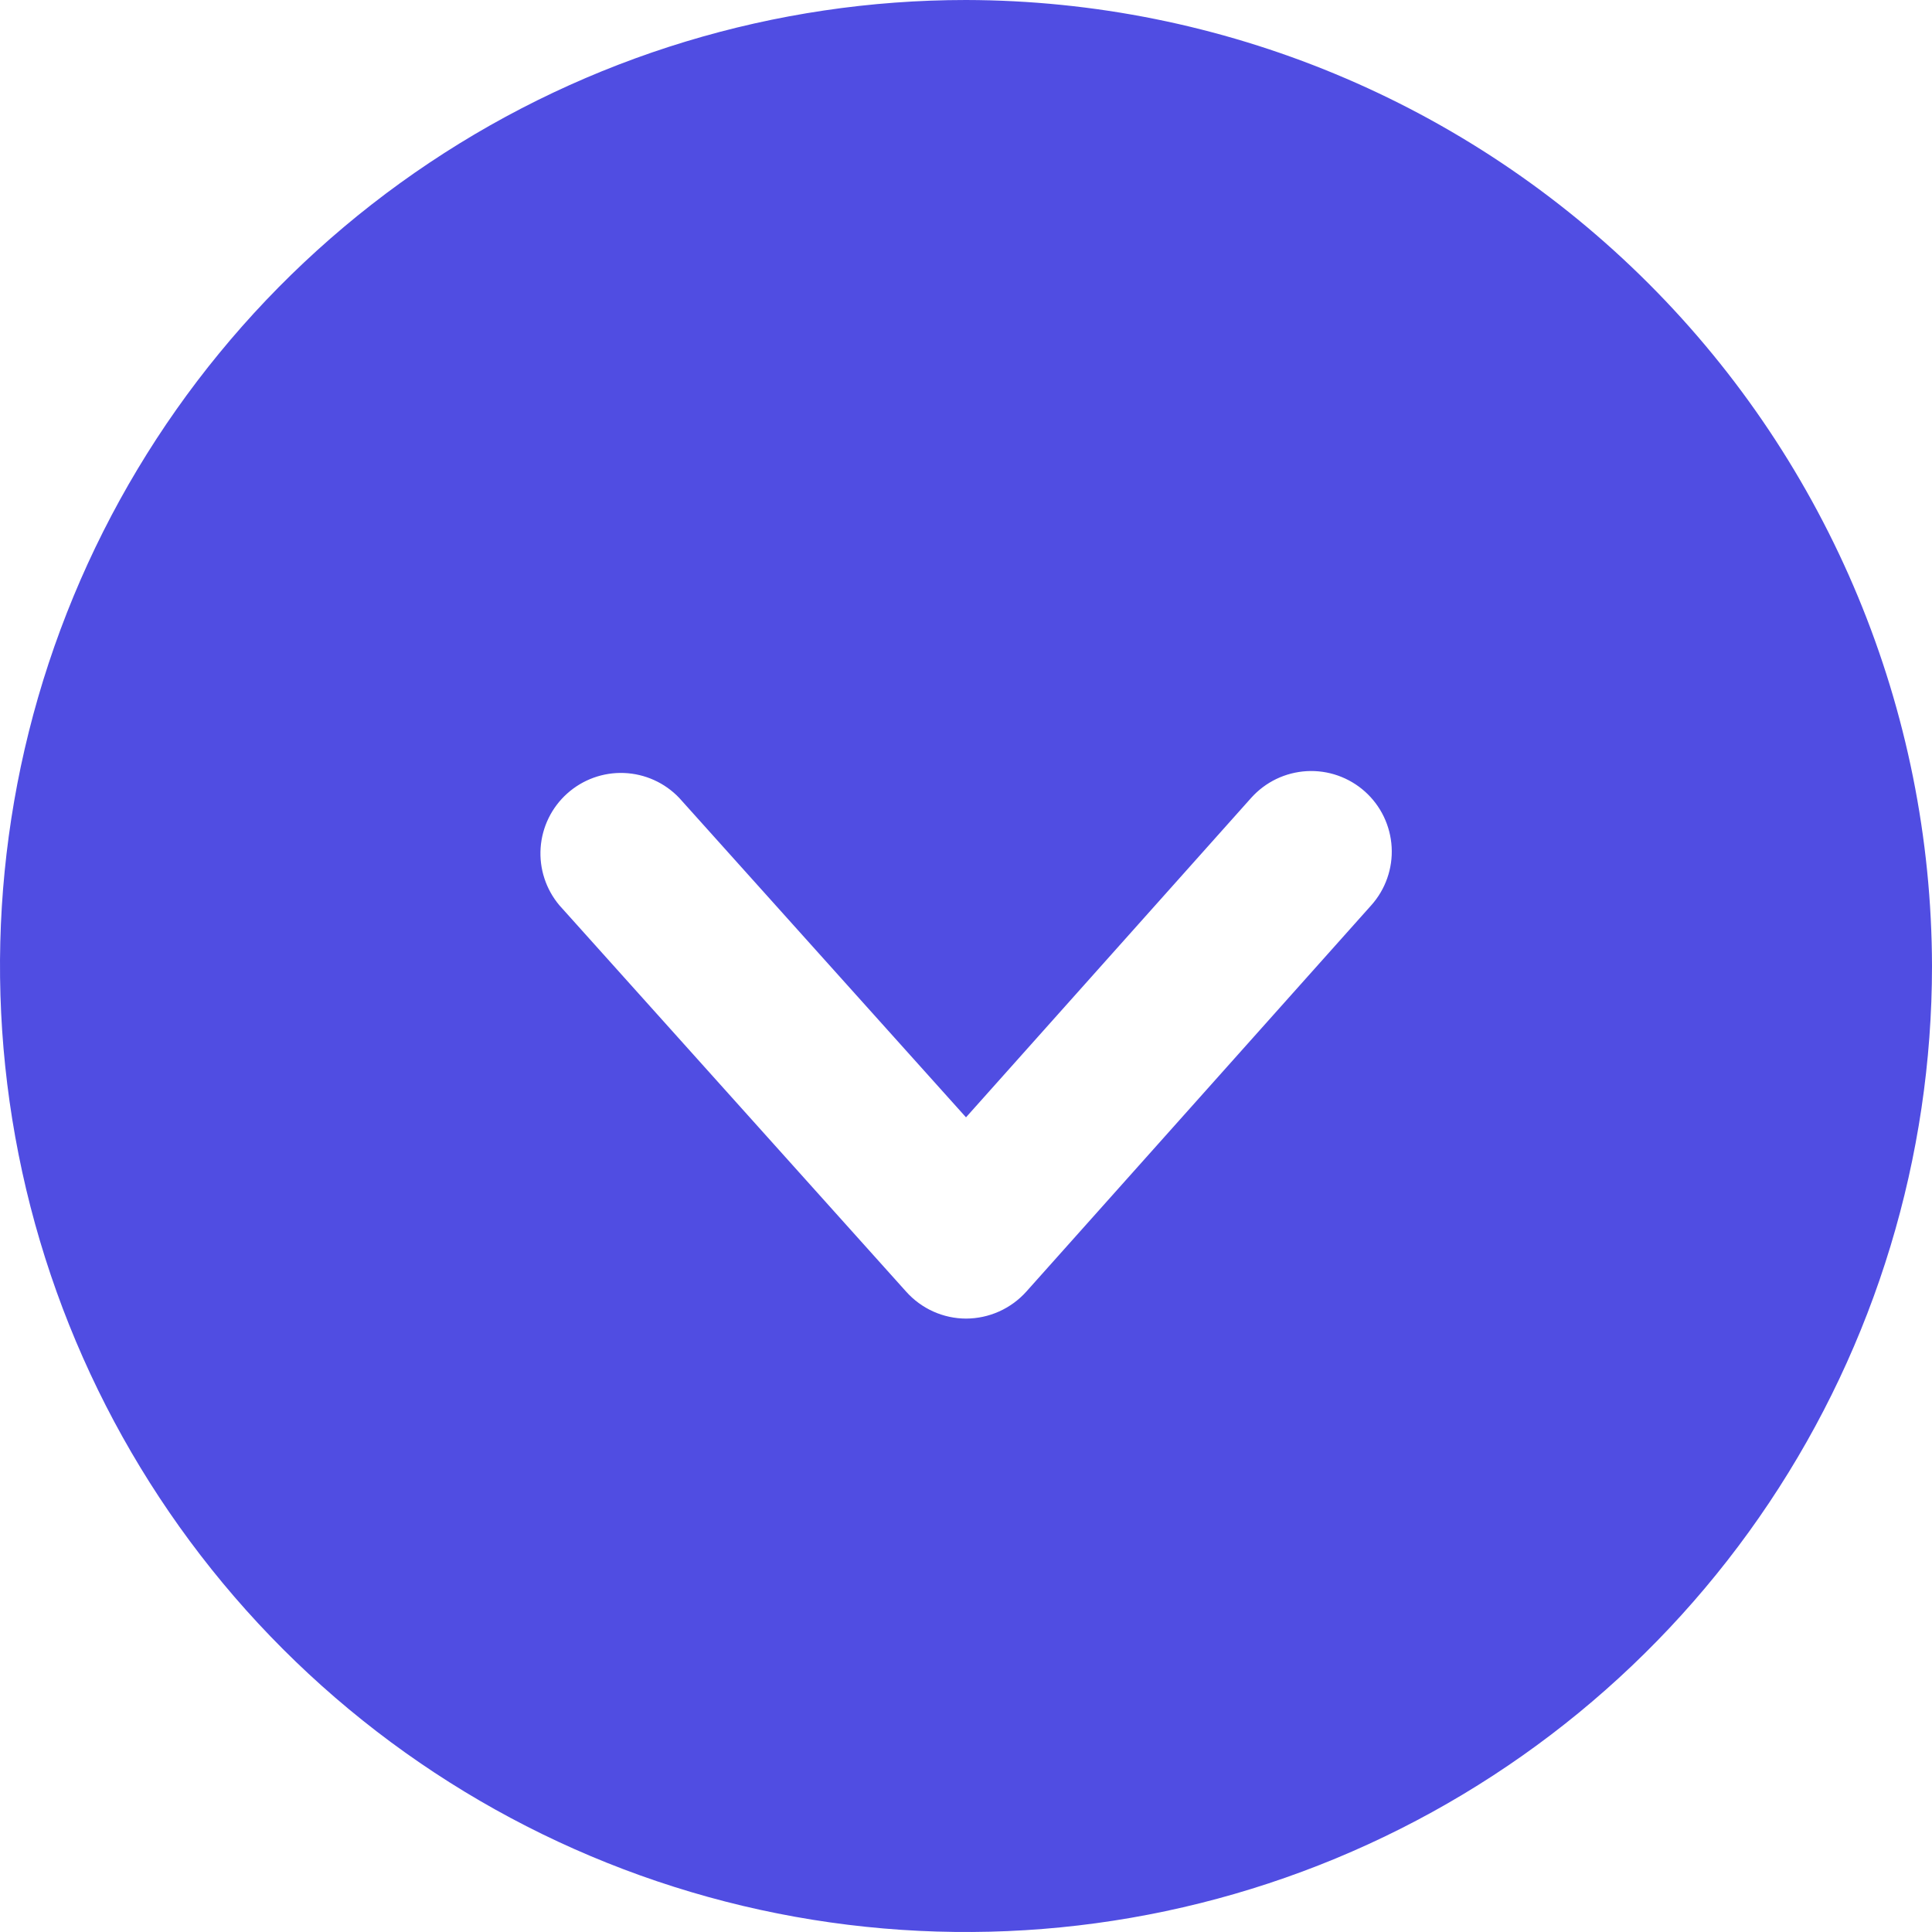
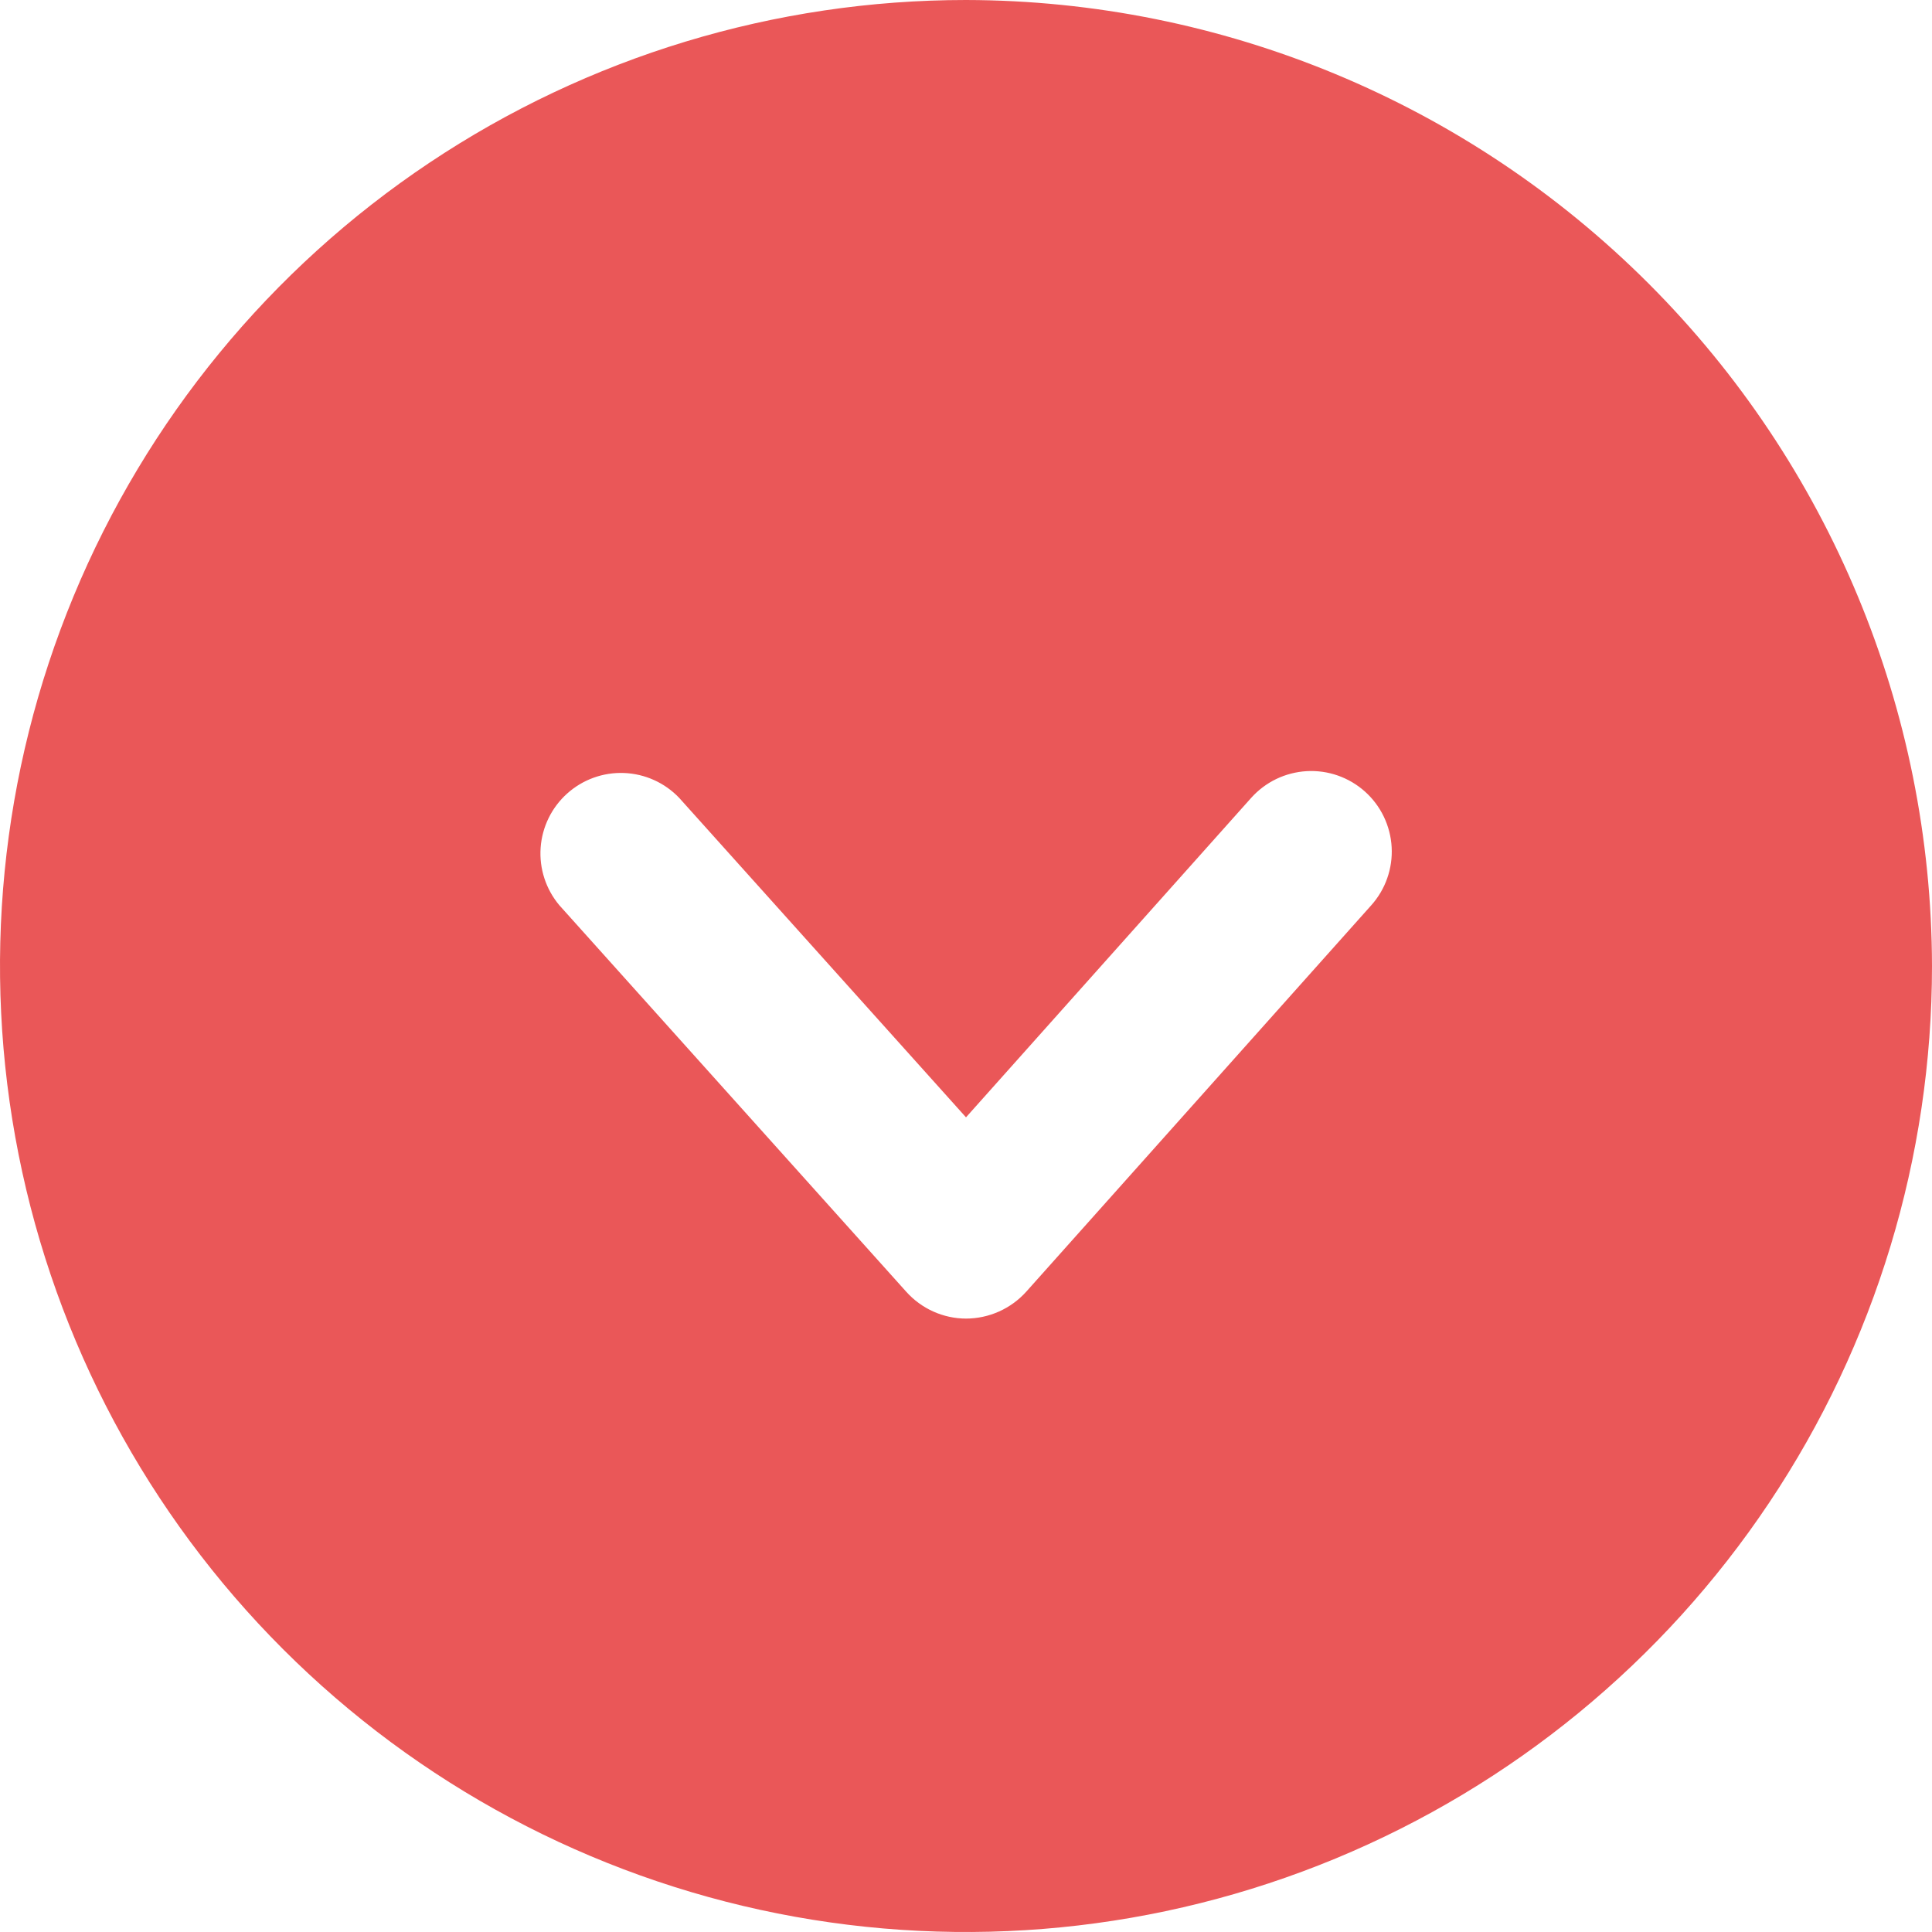
- <svg xmlns="http://www.w3.org/2000/svg" width="70" height="70" viewBox="0 0 70 70" fill="none">
-   <path d="M35 0C28.078 0 21.311 2.053 15.555 5.899C9.799 9.744 5.313 15.211 2.664 21.606C0.015 28.002 -0.678 35.039 0.673 41.828C2.023 48.617 5.356 54.854 10.251 59.749C15.146 64.644 21.383 67.977 28.172 69.328C34.961 70.678 41.998 69.985 48.394 67.336C54.789 64.687 60.256 60.201 64.101 54.445C67.947 48.689 70 41.922 70 35C69.982 25.723 66.289 16.831 59.729 10.271C53.169 3.711 44.277 0.018 35 0V0ZM49.683 32.8L37.183 46.8C36.908 47.106 36.571 47.351 36.195 47.519C35.819 47.687 35.412 47.774 35 47.775C34.591 47.774 34.186 47.686 33.813 47.518C33.44 47.35 33.106 47.105 32.833 46.8L20.267 32.8C19.779 32.22 19.535 31.473 19.588 30.717C19.641 29.961 19.987 29.255 20.551 28.75C21.115 28.244 21.855 27.977 22.612 28.007C23.369 28.037 24.085 28.36 24.608 28.908L35 40.483L45.333 28.908C45.589 28.623 45.898 28.39 46.243 28.224C46.589 28.058 46.964 27.962 47.346 27.94C47.729 27.919 48.112 27.973 48.474 28.1C48.835 28.227 49.169 28.424 49.454 28.679C49.74 28.935 49.972 29.244 50.138 29.589C50.304 29.935 50.401 30.309 50.422 30.692C50.444 31.075 50.389 31.458 50.262 31.82C50.136 32.181 49.939 32.514 49.683 32.8Z" fill="#504DE2" />
+ <svg xmlns="http://www.w3.org/2000/svg" width="70px" height="70px" viewBox="0 0 70 70" version="1.1">
+   <g id="Page-1" stroke="none" stroke-width="1" fill="none" fill-rule="evenodd">
+     <g id="down" fill="#EA5758" fill-rule="nonzero">
+       <path d="M35,0 C28.078,0 21.311,2.053 15.555,5.899 C9.799,9.744 5.313,15.211 2.664,21.606 C0.015,28.002 -0.678,35.039 0.673,41.828 C2.023,48.617 5.356,54.854 10.251,59.749 C15.146,64.644 21.383,67.977 28.172,69.328 C34.961,70.678 41.998,69.985 48.394,67.336 C54.789,64.687 60.256,60.201 64.101,54.445 C67.947,48.689 70,41.922 70,35 C69.982,25.723 66.289,16.831 59.729,10.271 C53.169,3.711 44.277,0.018 35,0 Z M49.683,32.8 L37.183,46.8 C36.908,47.106 36.571,47.351 36.195,47.519 C35.819,47.687 35.412,47.774 35,47.775 C34.591,47.774 34.186,47.686 33.813,47.518 C33.44,47.35 33.106,47.105 32.833,46.8 L20.267,32.8 C19.779,32.22 19.535,31.473 19.588,30.717 C19.641,29.961 19.987,29.255 20.551,28.75 C21.115,28.244 21.855,27.977 22.612,28.007 C23.369,28.037 24.085,28.36 24.608,28.908 L35,40.483 L45.333,28.908 C45.589,28.623 45.898,28.39 46.243,28.224 C46.589,28.058 46.964,27.962 47.346,27.94 C47.729,27.919 48.112,27.973 48.474,28.1 C48.835,28.227 49.169,28.424 49.454,28.679 C49.74,28.935 49.972,29.244 50.138,29.589 C50.304,29.935 50.401,30.309 50.422,30.692 C50.444,31.075 50.389,31.458 50.262,31.82 C50.136,32.181 49.939,32.514 49.683,32.8 Z" id="Shape" />
+     </g>
+   </g>
</svg>
